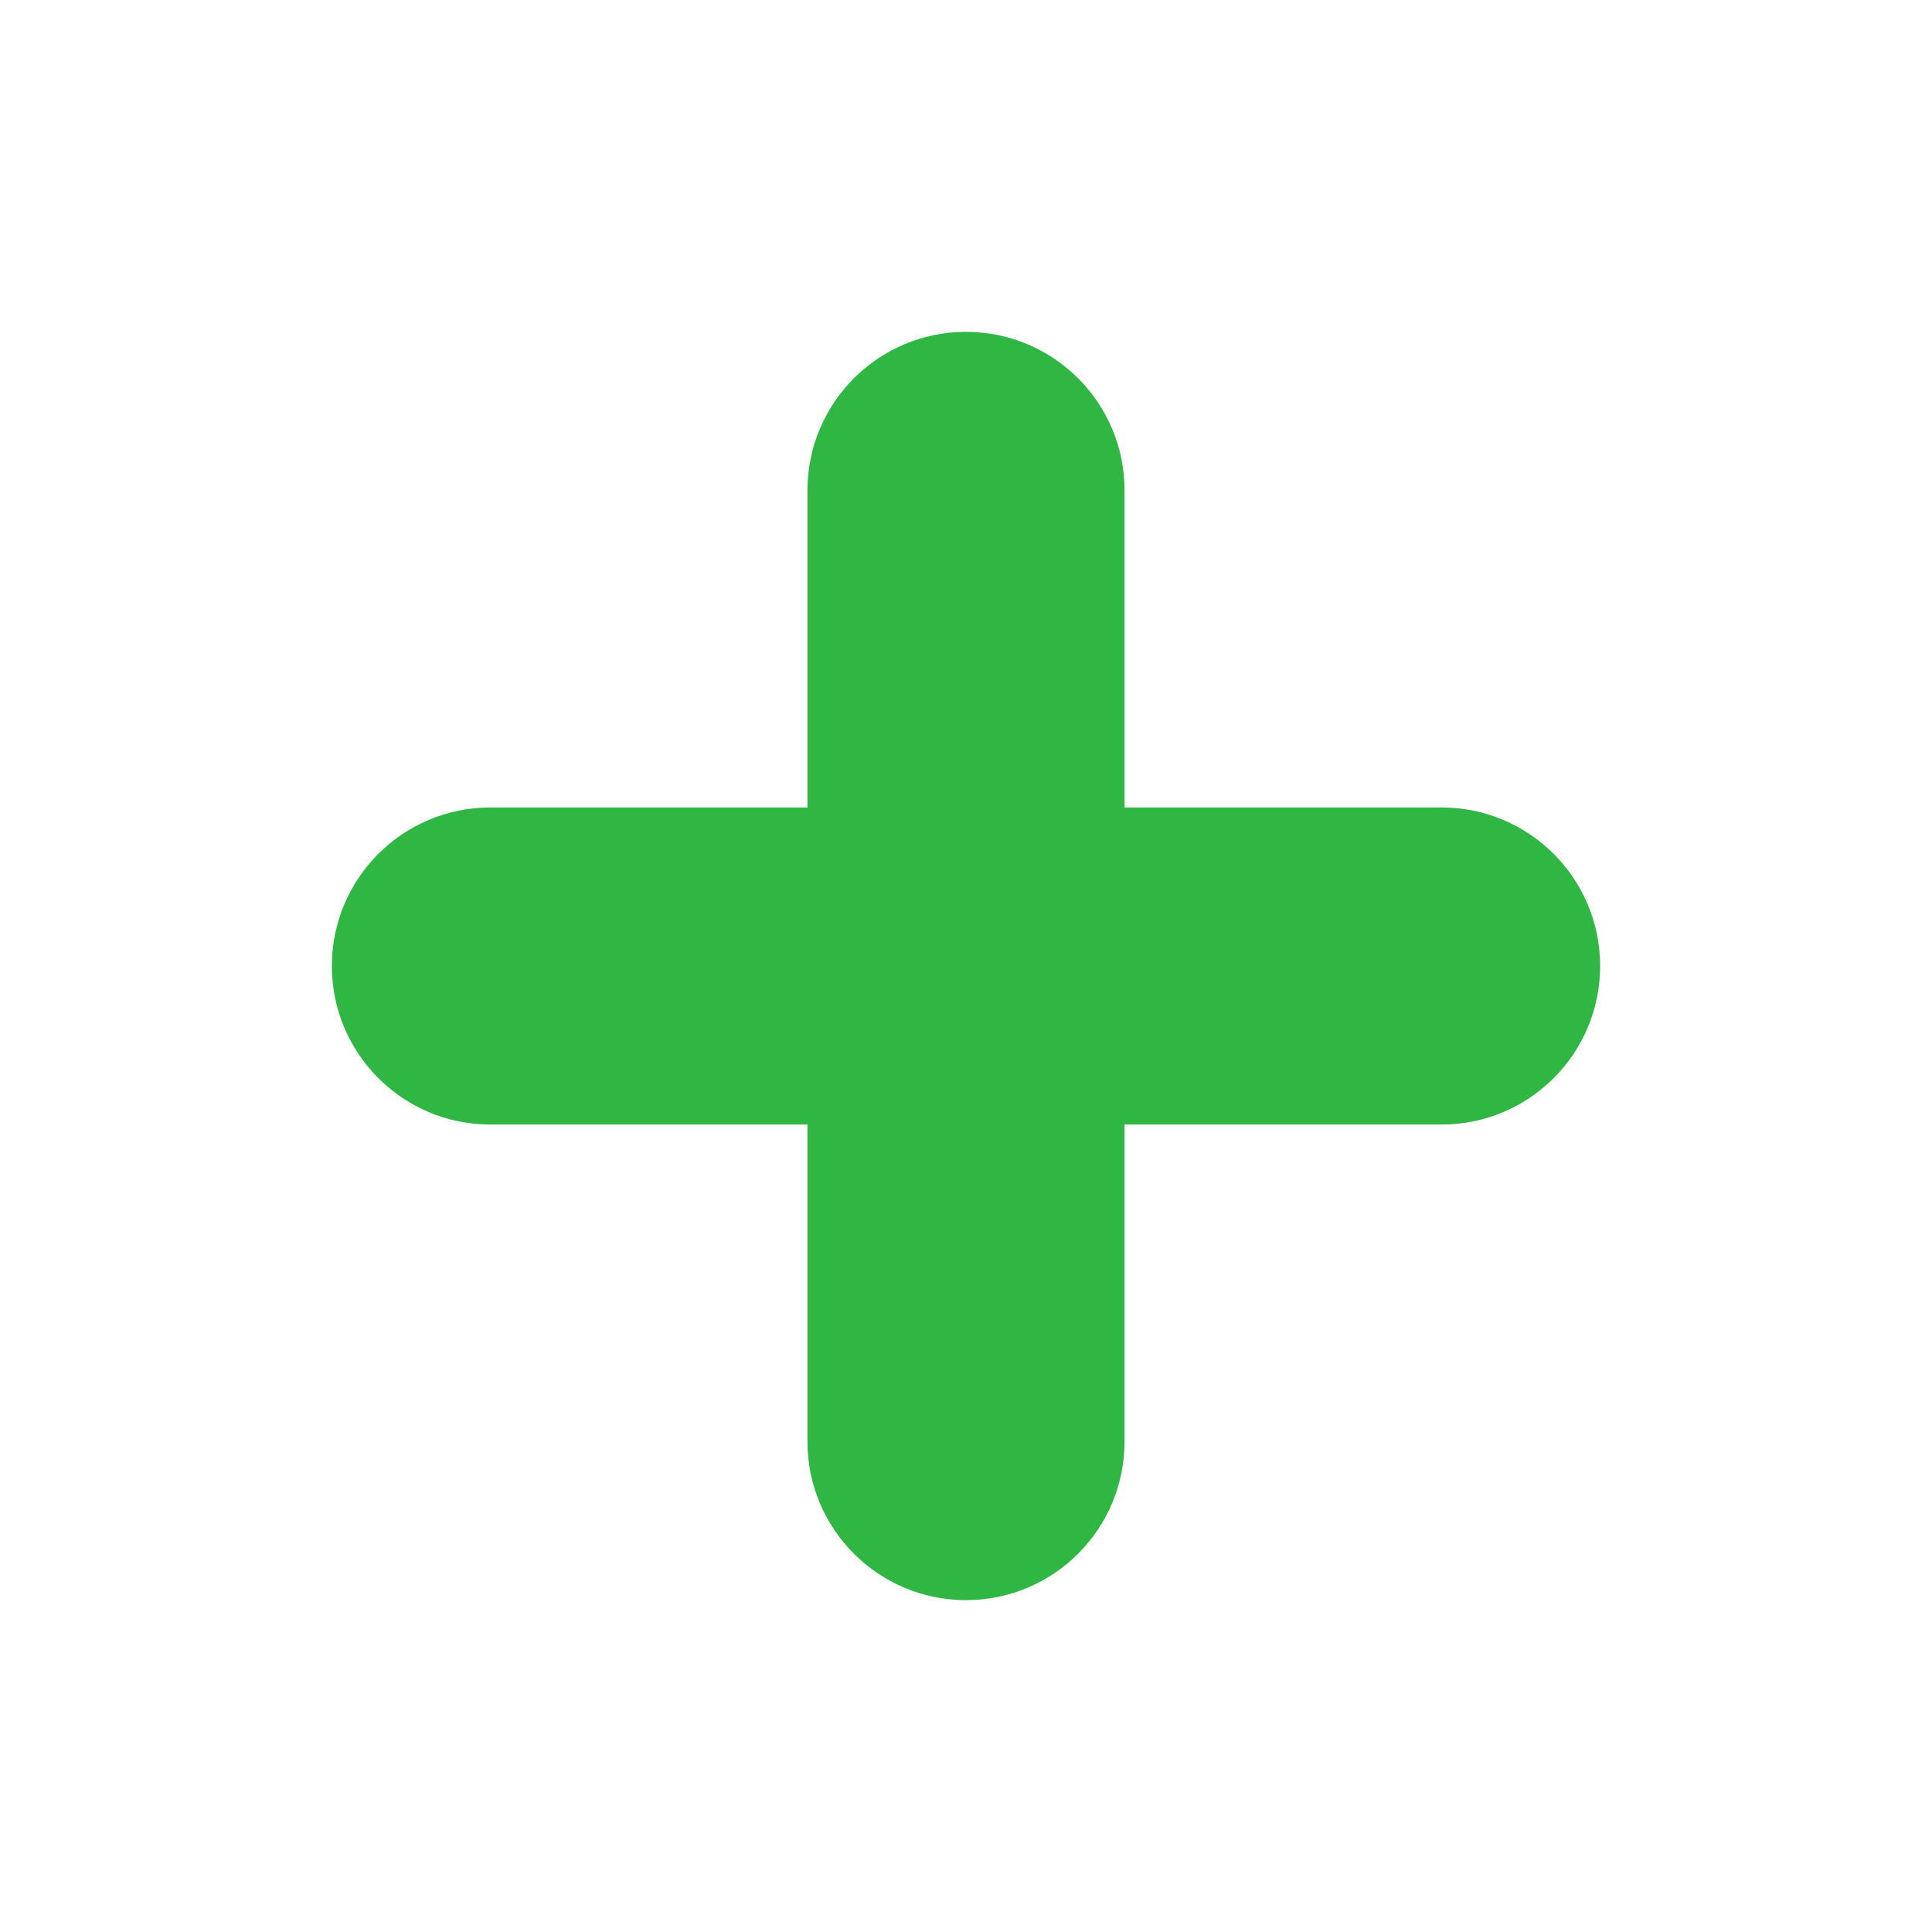
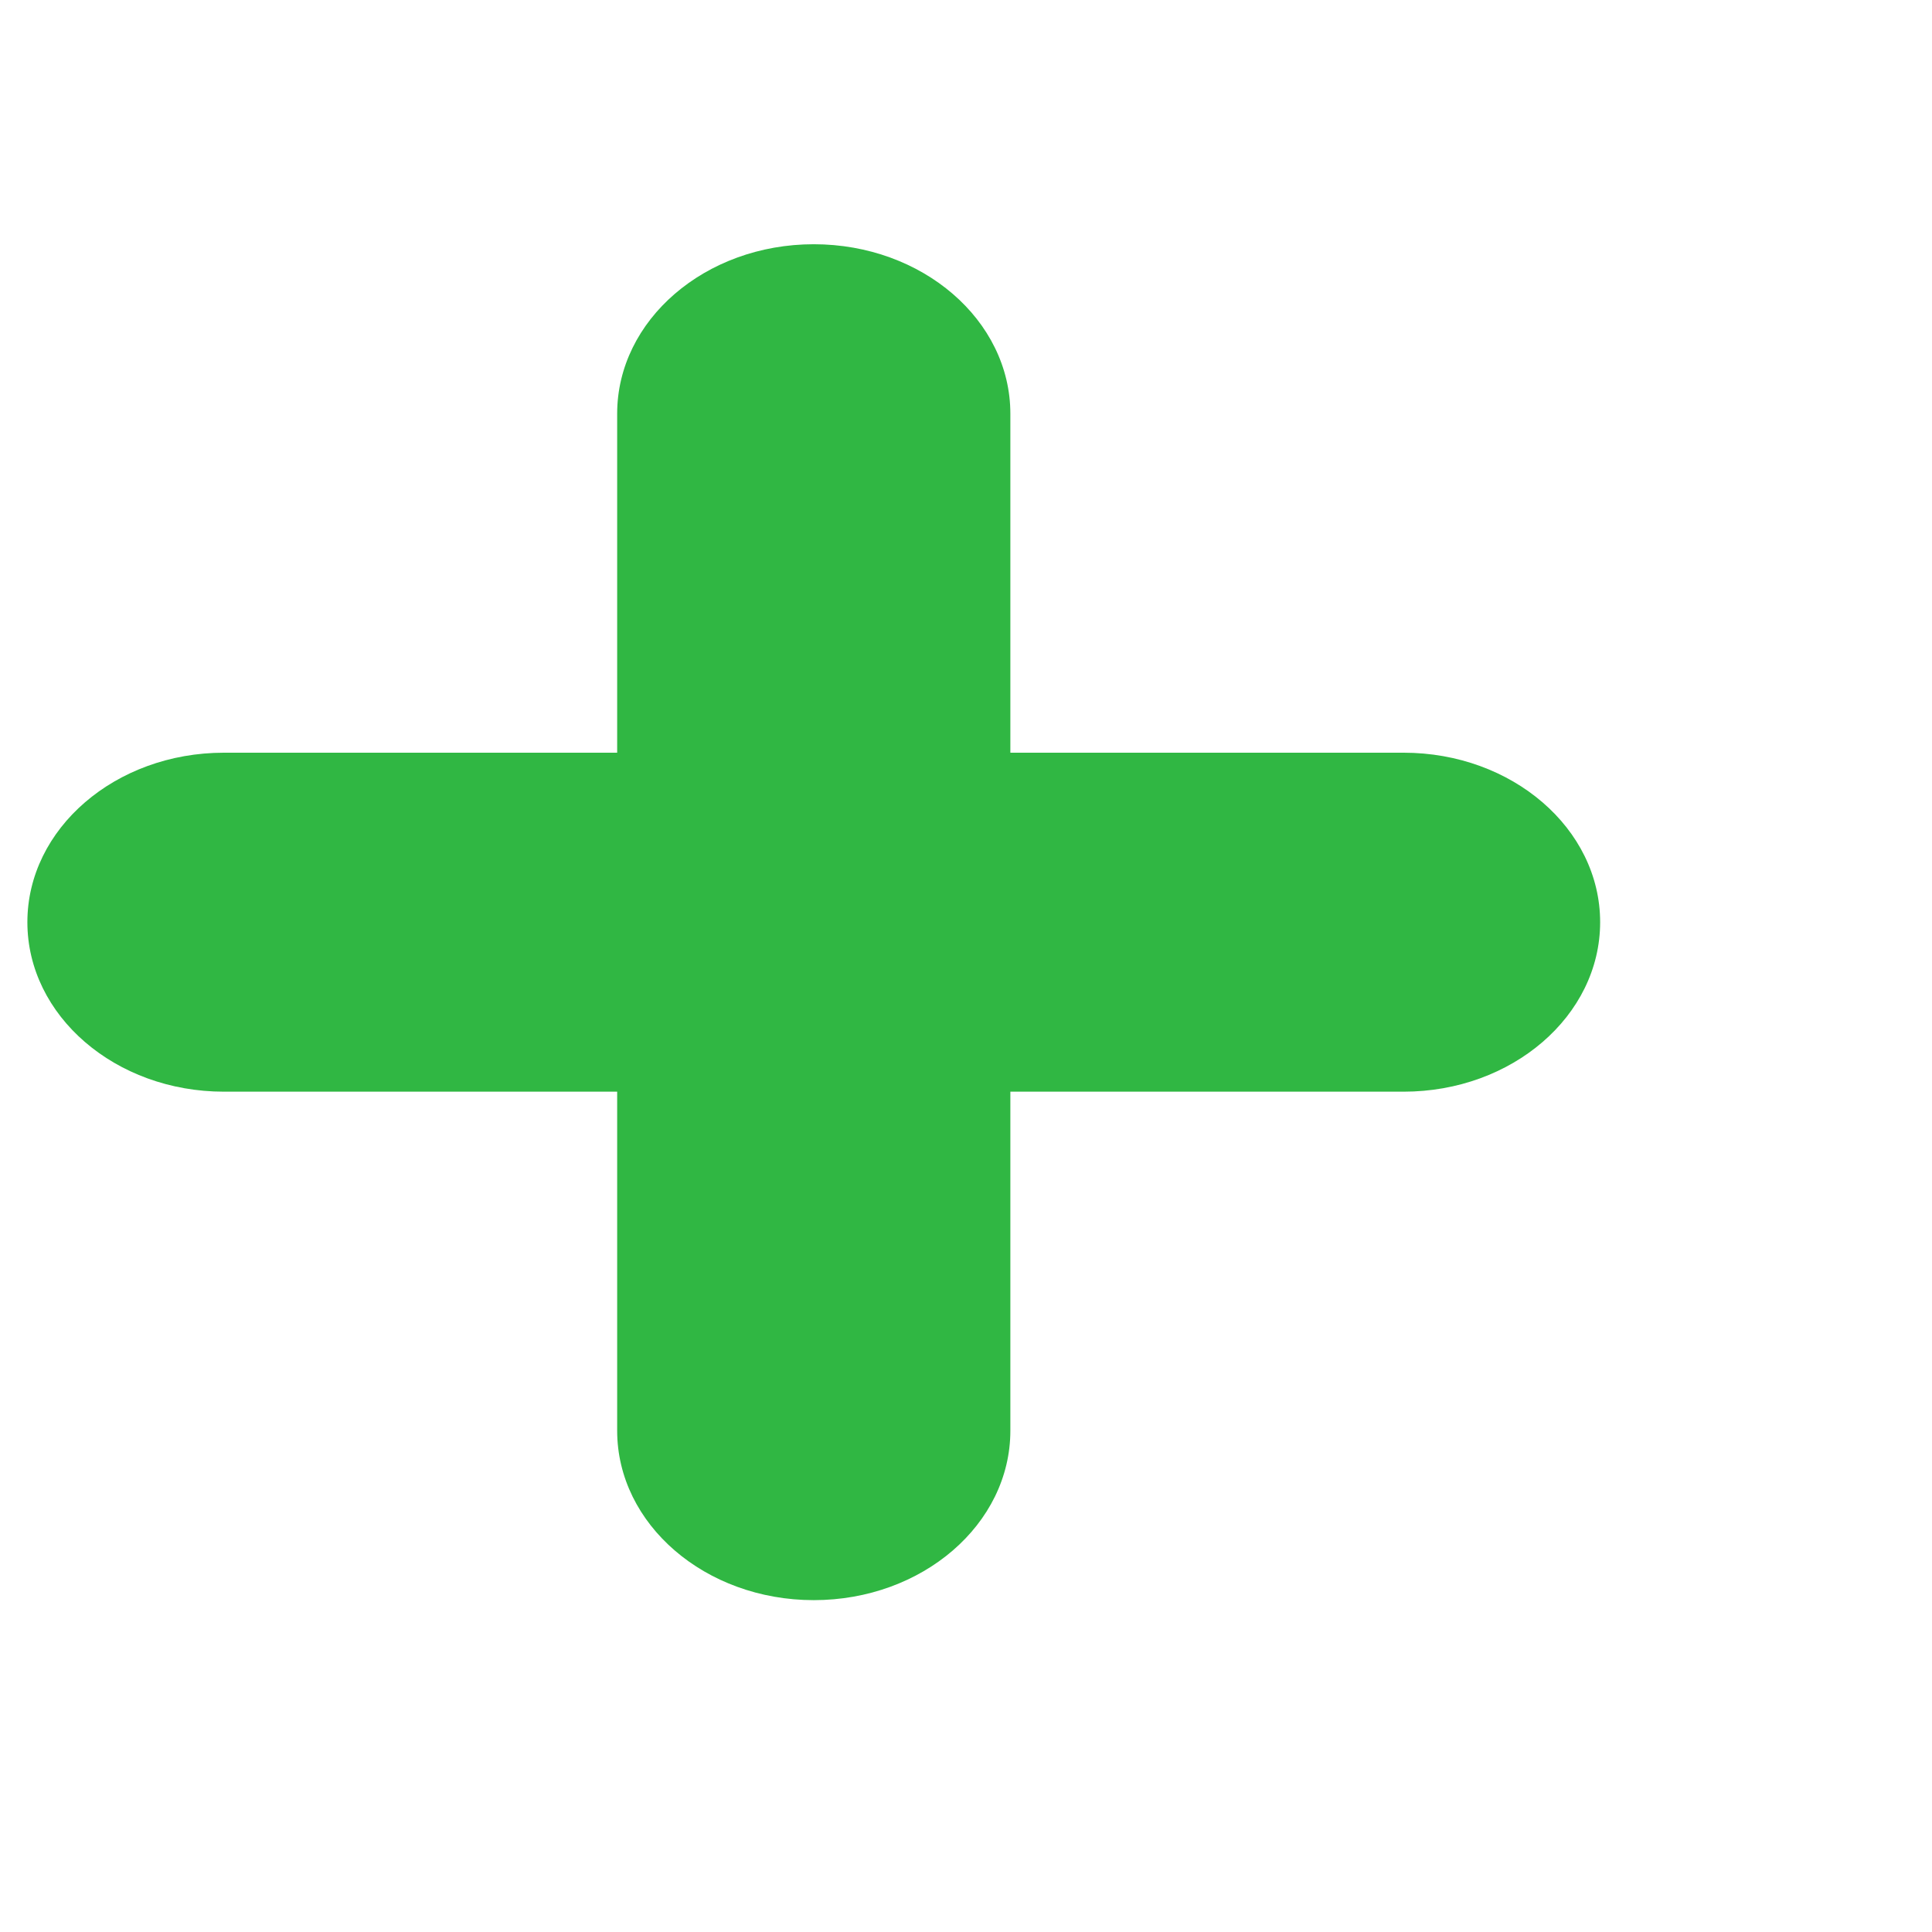
<svg xmlns="http://www.w3.org/2000/svg" version="1.1" id="Capa_1" x="0px" y="0px" width="612px" height="612px" viewBox="0 0 612 612" style="enable-background:new 0 0 612 612;" xml:space="preserve">
-   <defs id="defs3851">
- 		
- 	
- 			
- 		</defs>
+   <defs id="defs3851" />
  <g id="g3816" transform="matrix(0.6734694,0,0,0.6734694,99.91837,99.91837)" style="display:inline">
-     <path d="M 529.705,231.432 H 380.568 V 82.295 C 380.568,41.115 347.18,7.727 306,7.727 c -41.18,0 -74.568,33.388 -74.568,74.568 V 231.432 H 82.295 c -41.18,0 -74.568,33.388 -74.568,74.568 0,41.18 33.388,74.568 74.568,74.568 H 231.432 v 149.136 c 0,41.18 33.388,74.568 74.568,74.568 41.18,0 74.568,-33.388 74.568,-74.568 V 380.568 h 149.136 c 41.18,0 74.568,-33.388 74.568,-74.568 0,-41.18 -33.388,-74.568 -74.568,-74.568 z" id="path3811" style="display:inline;stroke-width:0.975;fill:#30b743;fill-opacity:1" />
+     <path d="M 511.803,205.674 H 326.864 V 46.235 c 0,-44.025 -41.403,-79.72 -92.47,-79.72 -51.066,0 -92.47,35.695 -92.47,79.72 V 205.674 h -184.939 c -51.066,0 -92.47,35.695 -92.47,79.72 0,44.025 41.403,79.72 92.47,79.72 h 184.939 v 159.439 c 0,44.025 41.403,79.72 92.47,79.72 51.066,0 92.47,-35.695 92.47,-79.72 V 365.114 h 184.939 c 51.066,0 92.47,-35.695 92.47,-79.72 0,-44.025 -41.403,-79.72 -92.47,-79.72 z" id="path3811" style="display:inline;fill:#30b743;fill-opacity:1;stroke-width:1.122" />
  </g>
-   <g id="g3818" transform="matrix(0.6564626,0,0,0.6564626,105.1225,105.1225)">
- </g>
-   <g id="g3820" transform="matrix(0.6564626,0,0,0.6564626,105.1225,105.1225)">
- </g>
-   <g id="g3822" transform="matrix(0.6564626,0,0,0.6564626,105.1225,105.1225)">
- </g>
-   <g id="g3824" transform="matrix(0.6564626,0,0,0.6564626,105.1225,105.1225)">
- </g>
-   <g id="g3826" transform="matrix(0.6564626,0,0,0.6564626,105.1225,105.1225)">
- </g>
-   <g id="g3828" transform="matrix(0.6564626,0,0,0.6564626,105.1225,105.1225)">
- </g>
-   <g id="g3830" transform="matrix(0.6564626,0,0,0.6564626,105.1225,105.1225)">
- </g>
-   <g id="g3832" transform="matrix(0.6564626,0,0,0.6564626,105.1225,105.1225)">
- </g>
-   <g id="g3834" transform="matrix(0.6564626,0,0,0.6564626,105.1225,105.1225)">
- </g>
-   <g id="g3836" transform="matrix(0.6564626,0,0,0.6564626,105.1225,105.1225)">
- </g>
-   <g id="g3838" transform="matrix(0.6564626,0,0,0.6564626,105.1225,105.1225)">
- </g>
-   <g id="g3840" transform="matrix(0.6564626,0,0,0.6564626,105.1225,105.1225)">
- </g>
-   <g id="g3842" transform="matrix(0.6564626,0,0,0.6564626,105.1225,105.1225)">
- </g>
-   <g id="g3844" transform="matrix(0.6564626,0,0,0.6564626,105.1225,105.1225)" style="display:inline">
- </g>
-   <g id="g3846" transform="matrix(0.6564626,0,0,0.6564626,105.1225,105.1225)" style="display:inline">
- </g>
+   <g id="g3818" transform="matrix(0.6564626,0,0,0.6564626,105.1225,105.1225)" />
+   <g id="g3820" transform="matrix(0.6564626,0,0,0.6564626,105.1225,105.1225)" />
+   <g id="g3822" transform="matrix(0.6564626,0,0,0.6564626,105.1225,105.1225)" />
+   <g id="g3824" transform="matrix(0.6564626,0,0,0.6564626,105.1225,105.1225)" />
+   <g id="g3826" transform="matrix(0.6564626,0,0,0.6564626,105.1225,105.1225)" />
+   <g id="g3828" transform="matrix(0.6564626,0,0,0.6564626,105.1225,105.1225)" />
+   <g id="g3830" transform="matrix(0.6564626,0,0,0.6564626,105.1225,105.1225)" />
+   <g id="g3832" transform="matrix(0.6564626,0,0,0.6564626,105.1225,105.1225)" />
+   <g id="g3834" transform="matrix(0.6564626,0,0,0.6564626,105.1225,105.1225)" />
+   <g id="g3836" transform="matrix(0.6564626,0,0,0.6564626,105.1225,105.1225)" />
+   <g id="g3838" transform="matrix(0.6564626,0,0,0.6564626,105.1225,105.1225)" />
+   <g id="g3840" transform="matrix(0.6564626,0,0,0.6564626,105.1225,105.1225)" />
+   <g id="g3842" transform="matrix(0.6564626,0,0,0.6564626,105.1225,105.1225)" />
+   <g id="g3844" transform="matrix(0.6564626,0,0,0.6564626,105.1225,105.1225)" style="display:inline" />
+   <g id="g3846" transform="matrix(0.6564626,0,0,0.6564626,105.1225,105.1225)" style="display:inline" />
</svg>
